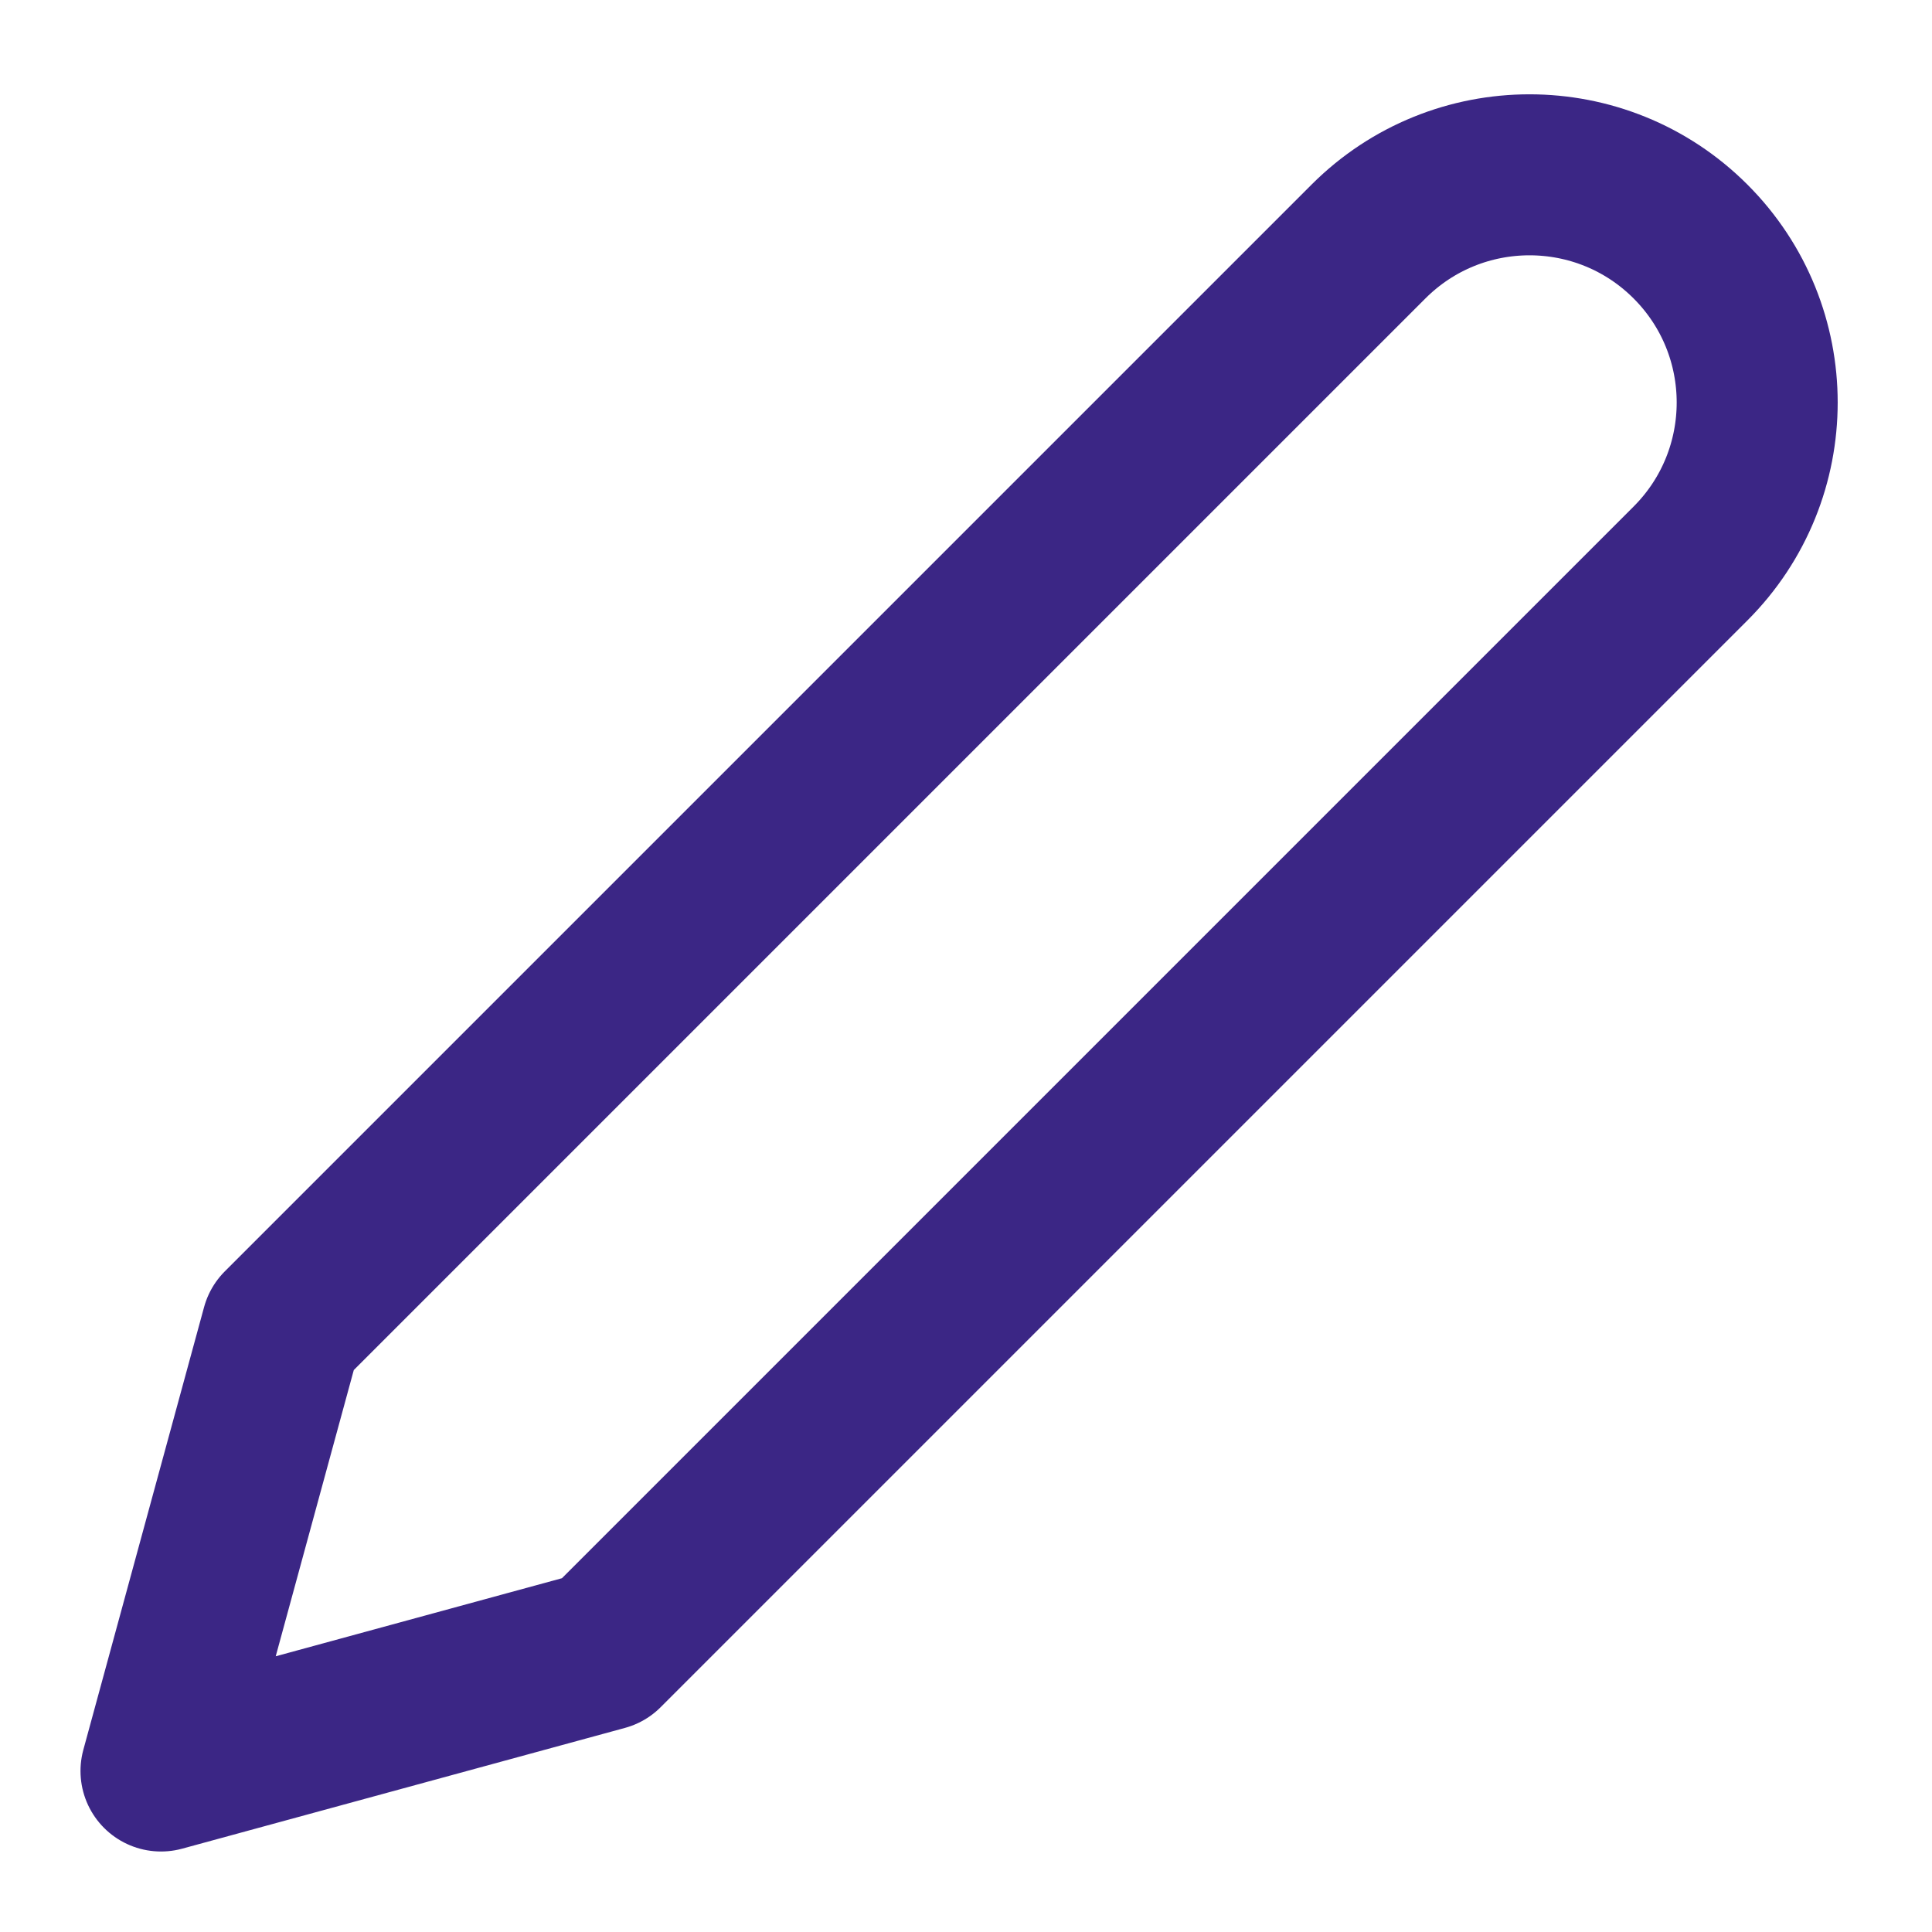
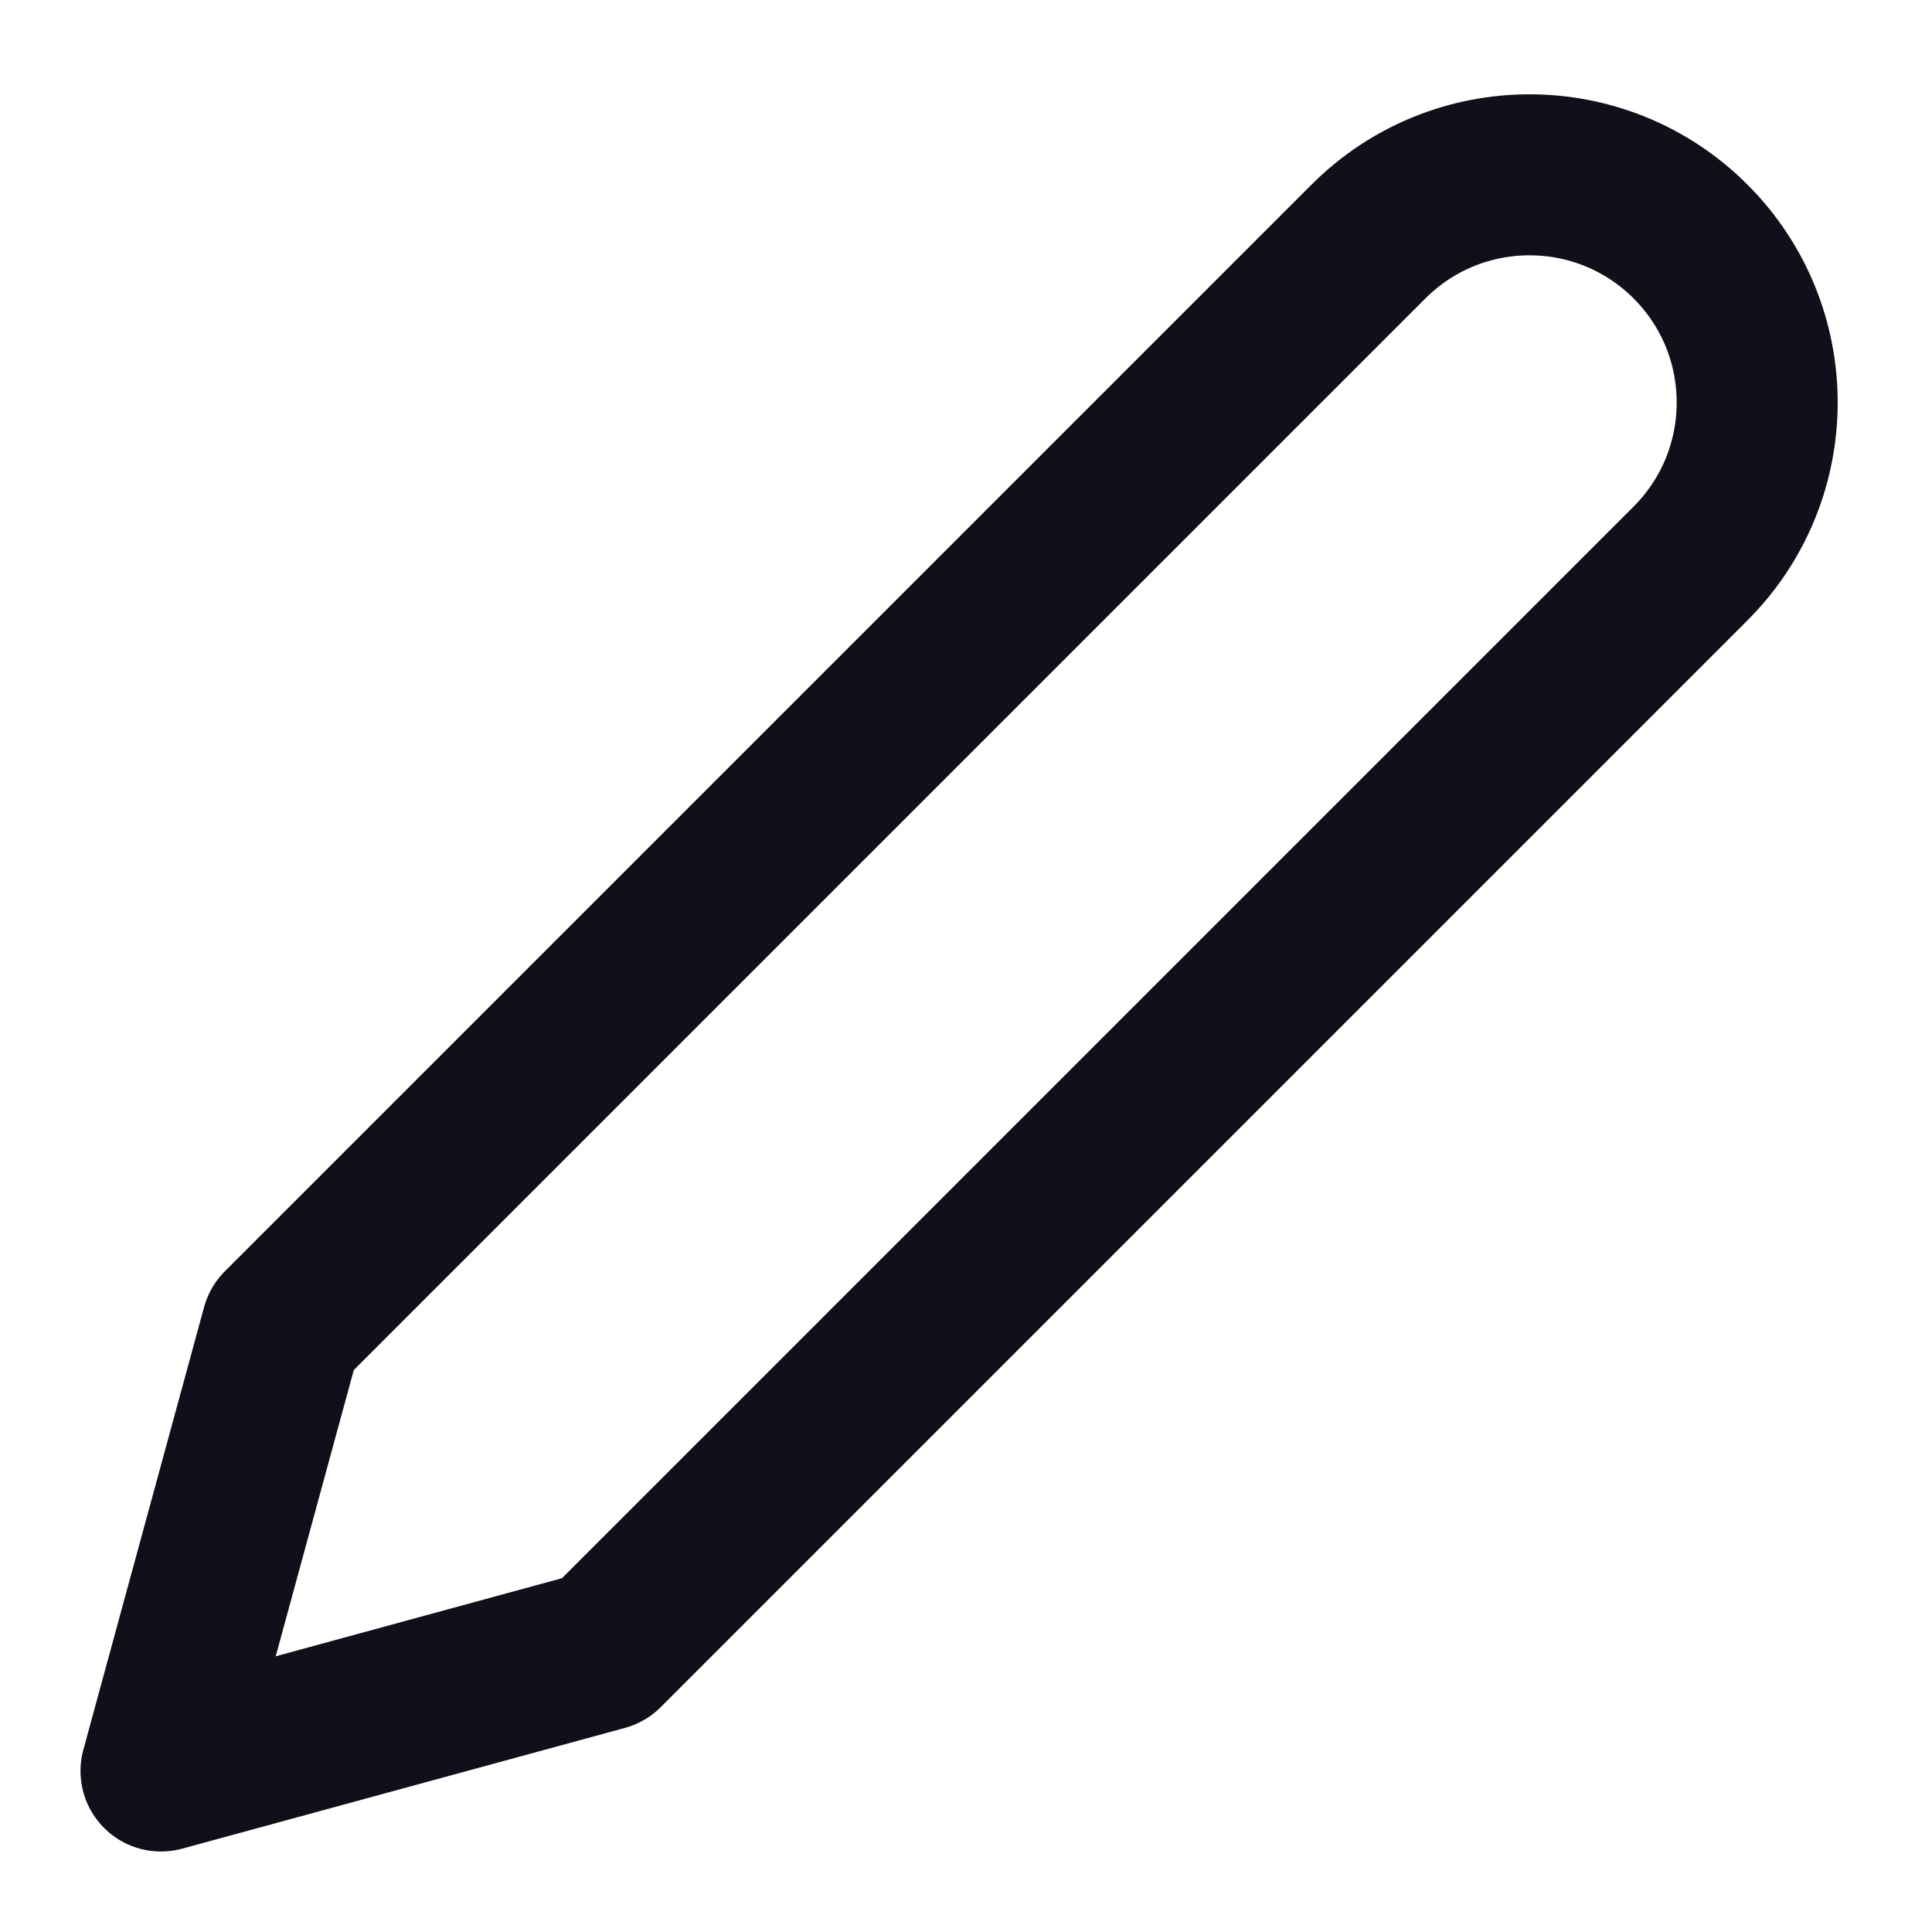
- <svg xmlns="http://www.w3.org/2000/svg" width="24" height="24" viewBox="0 0 24 24" fill="none" stroke="#3b2685" stroke-width="2" stroke-linecap="round" stroke-linejoin="round" class="feather feather-edit-2">
+ <svg xmlns="http://www.w3.org/2000/svg" width="24" height="24" viewBox="0 0 24 24" fill="none" stroke="#0F1019" stroke-width="2" stroke-linecap="round" stroke-linejoin="round" class="feather feather-edit-2">
  <path d="M17 3a2.828 2.828 0 1 1 4 4L7.5 20.5 2 22l1.5-5.5L17 3z" />
</svg>
